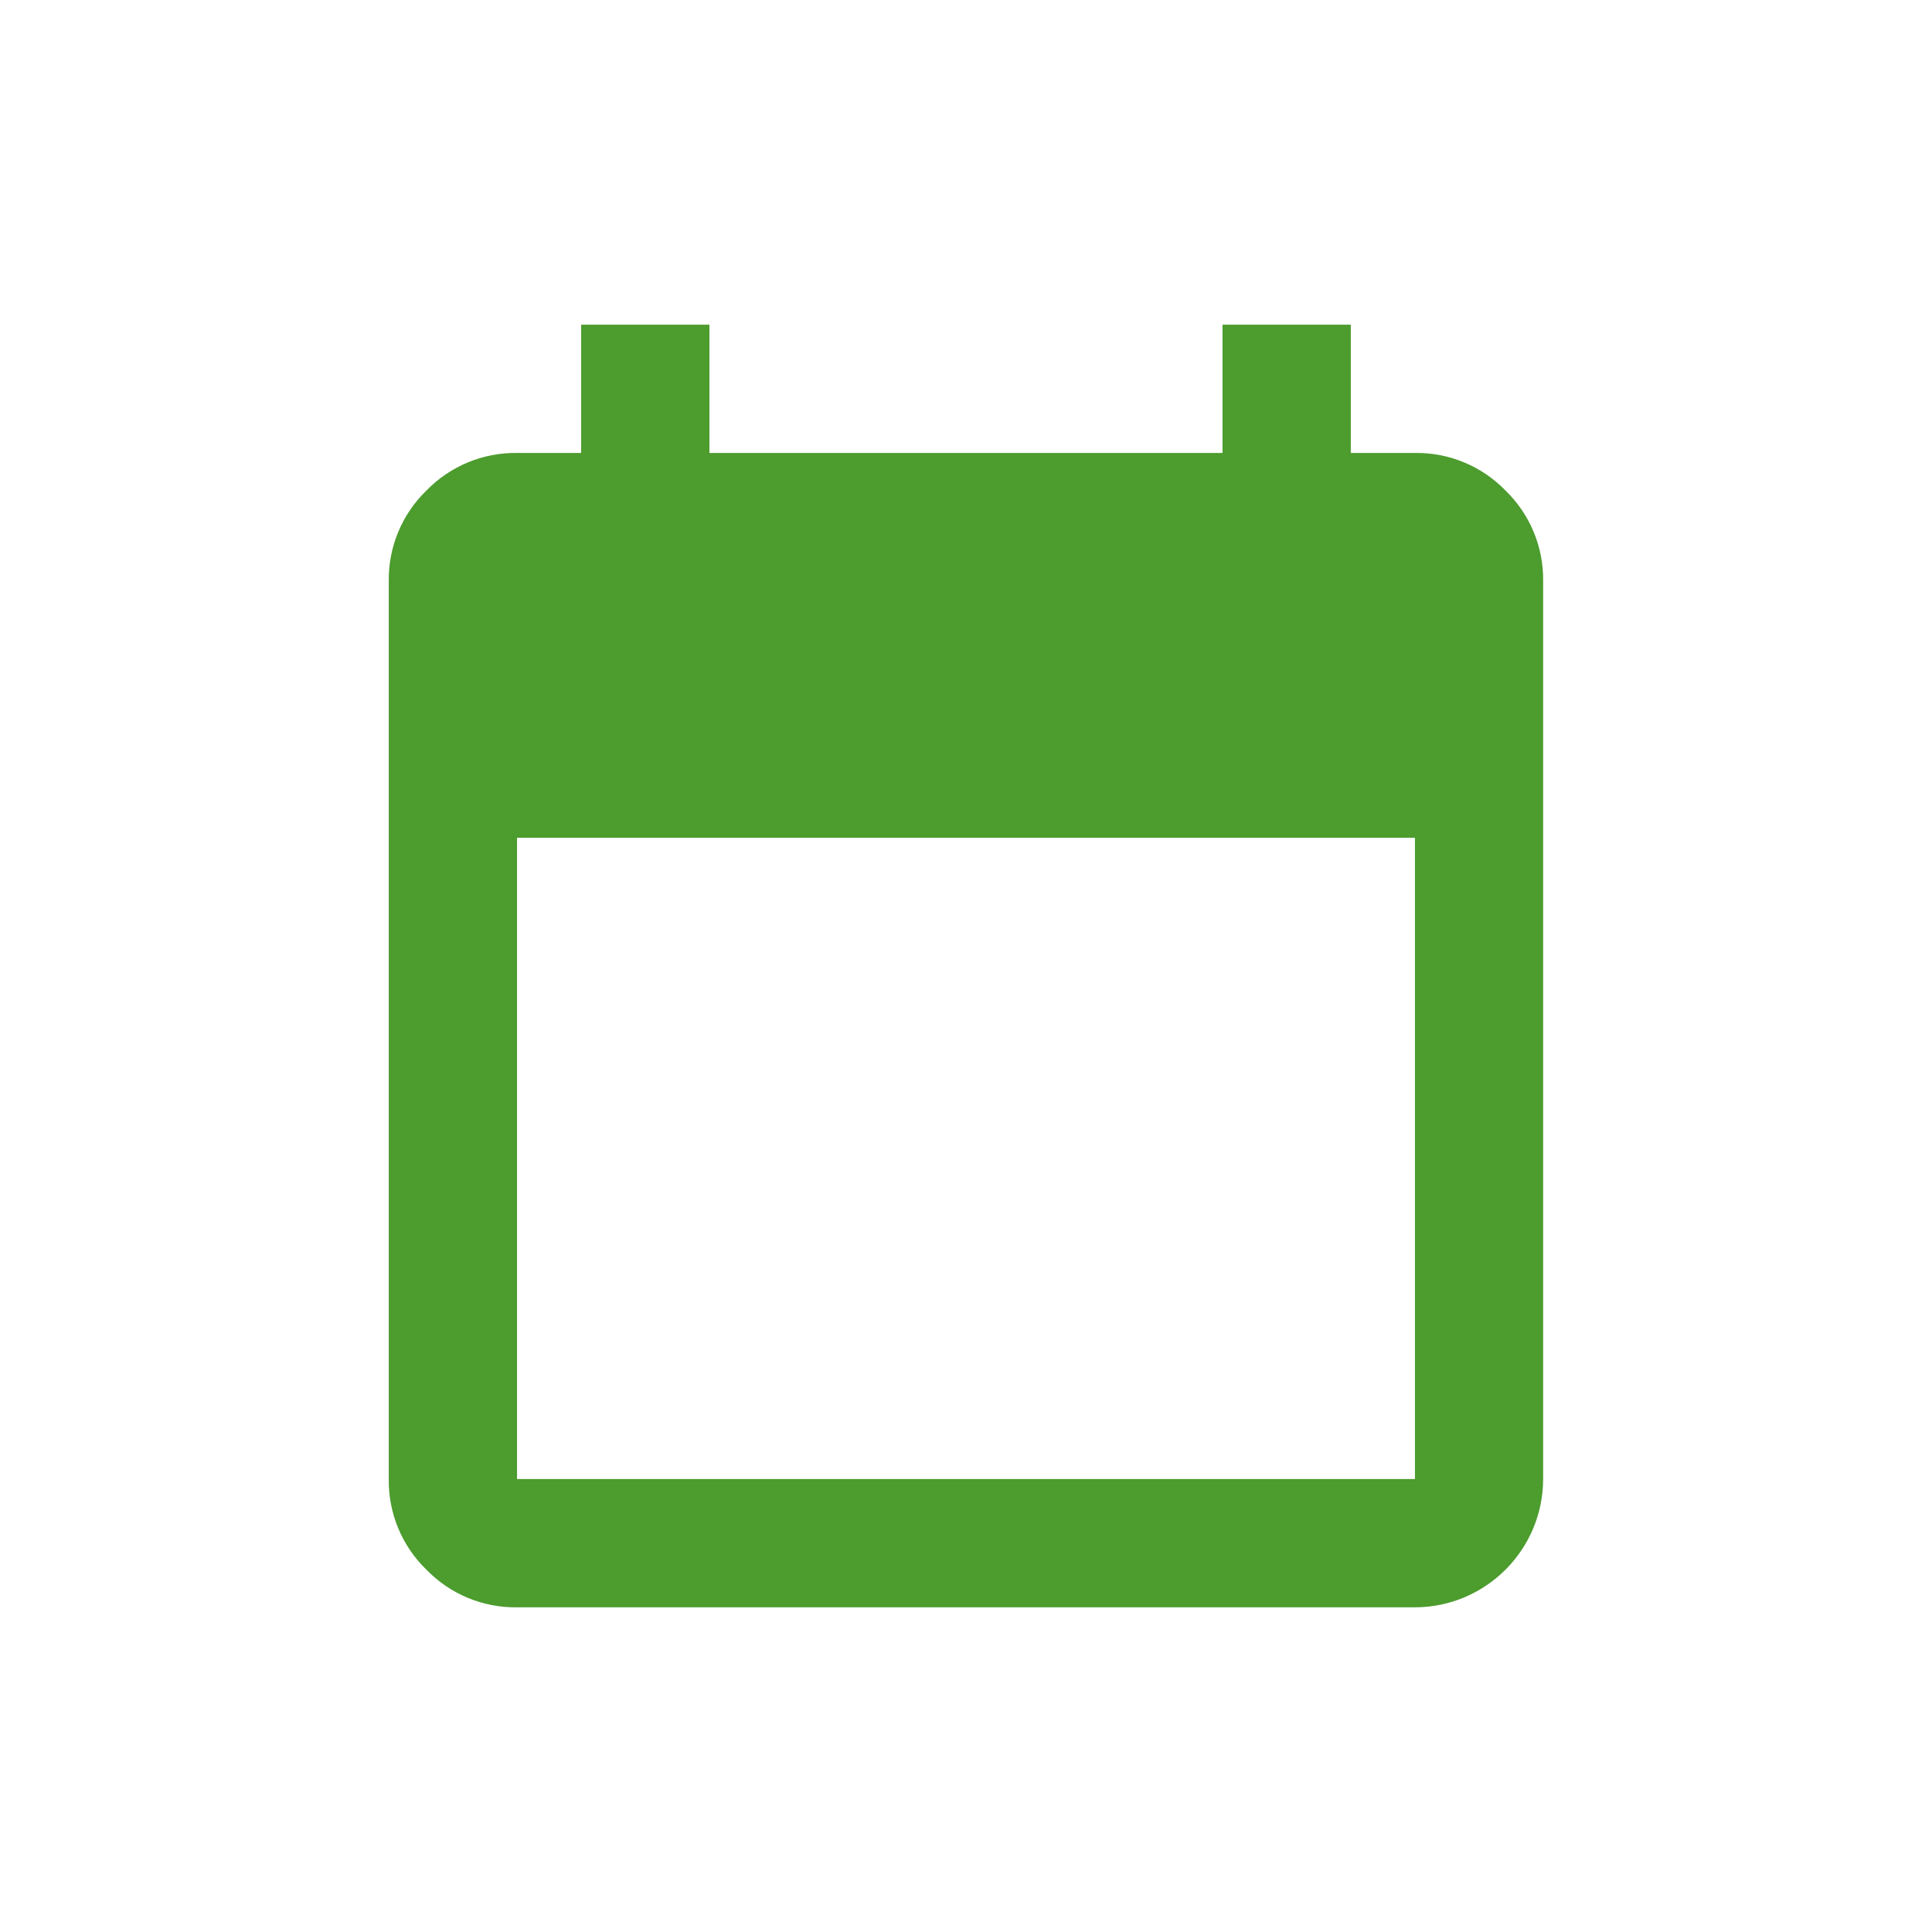
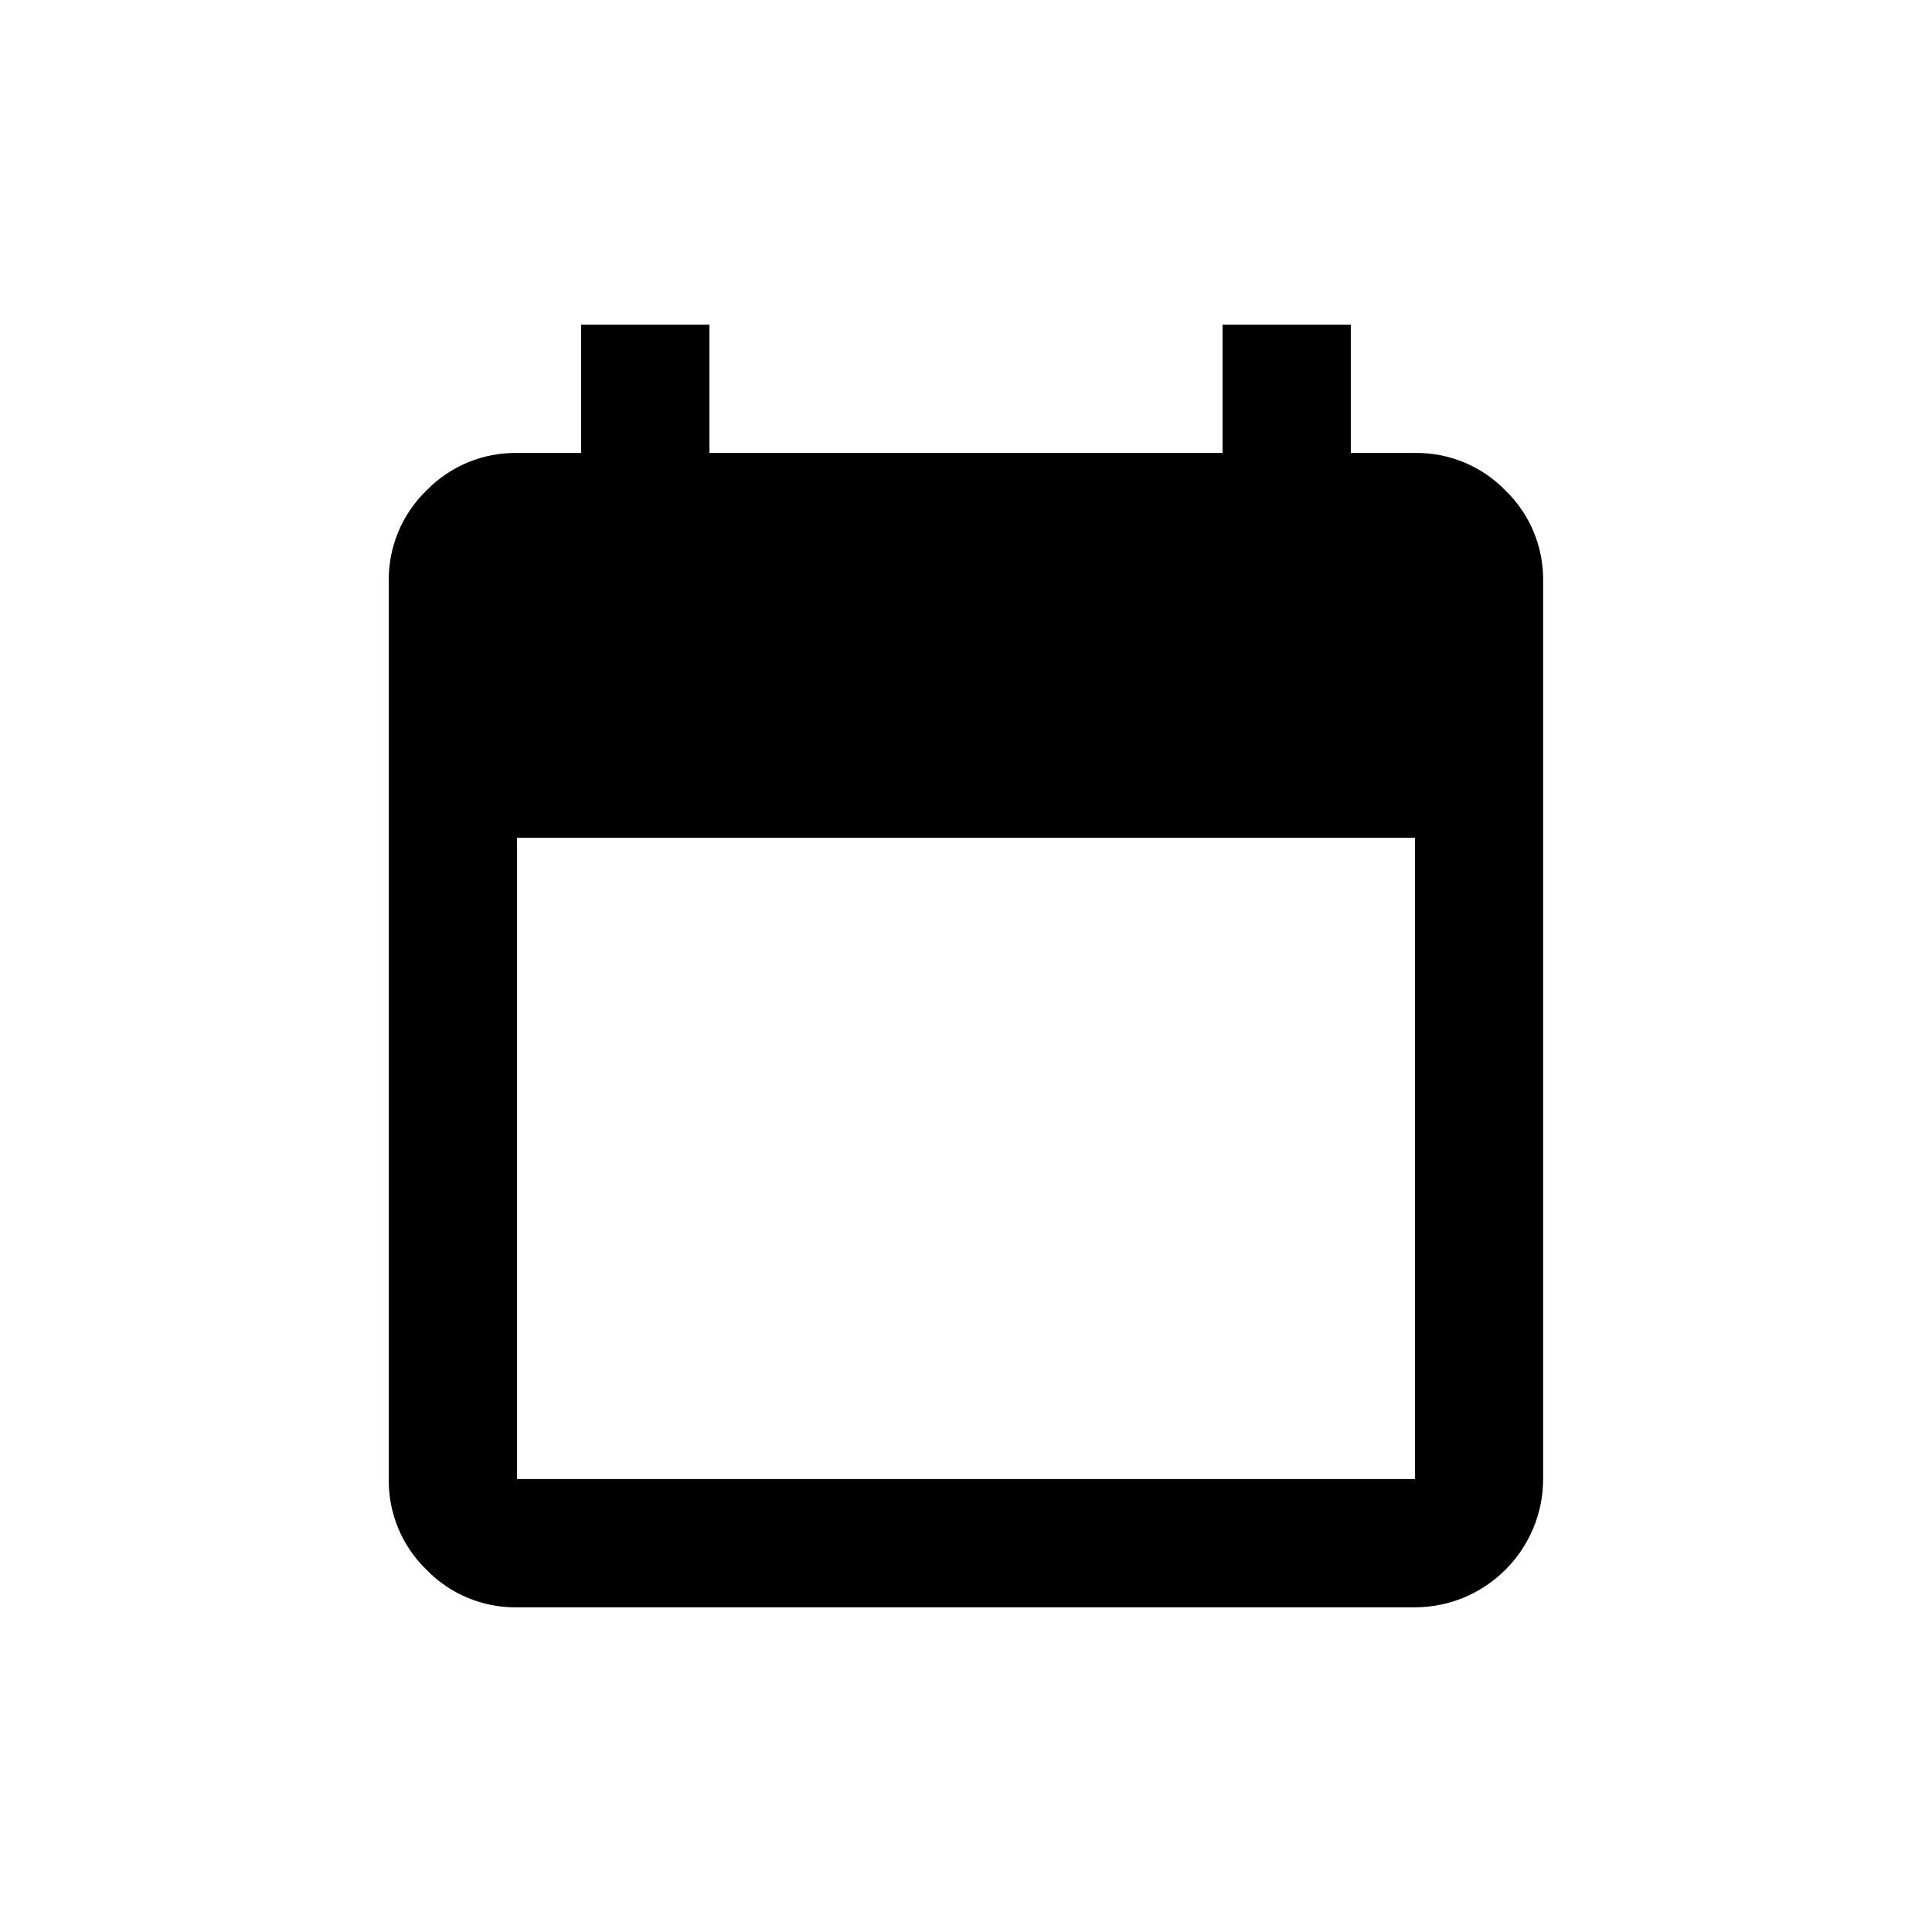
<svg xmlns="http://www.w3.org/2000/svg" width="40" height="40" viewBox="0 0 40 40">
  <defs>
    <clipPath id="a">
-       <rect width="24" height="28" fill="#4c9c2e" />
+       <rect width="24" height="28" fill="currentColor" />
    </clipPath>
  </defs>
  <path d="M0,0H40V40H0Z" fill="none" />
  <g transform="translate(8 6)">
    <g clip-path="url(#a)">
-       <path d="M2.656,26.556a2.562,2.562,0,0,1-1.876-.779A2.562,2.562,0,0,1,0,23.9V5.311A2.562,2.562,0,0,1,.779,3.435a2.562,2.562,0,0,1,1.876-.779H3.983V0H6.639V2.656H17.262V0h2.656V2.656h1.328a2.562,2.562,0,0,1,1.876.779A2.562,2.562,0,0,1,23.9,5.311V23.9a2.661,2.661,0,0,1-2.656,2.656Zm0-2.656h18.59V10.623H2.656Z" transform="translate(0.049 0.722)" fill="#4c9c2e" />
+       <path d="M2.656,26.556a2.562,2.562,0,0,1-1.876-.779A2.562,2.562,0,0,1,0,23.9V5.311A2.562,2.562,0,0,1,.779,3.435a2.562,2.562,0,0,1,1.876-.779H3.983V0H6.639V2.656H17.262V0h2.656V2.656h1.328a2.562,2.562,0,0,1,1.876.779A2.562,2.562,0,0,1,23.9,5.311V23.9a2.661,2.661,0,0,1-2.656,2.656Zm0-2.656h18.59V10.623H2.656Z" transform="translate(0.049 0.722)" fill="currentColor" />
    </g>
  </g>
</svg>
